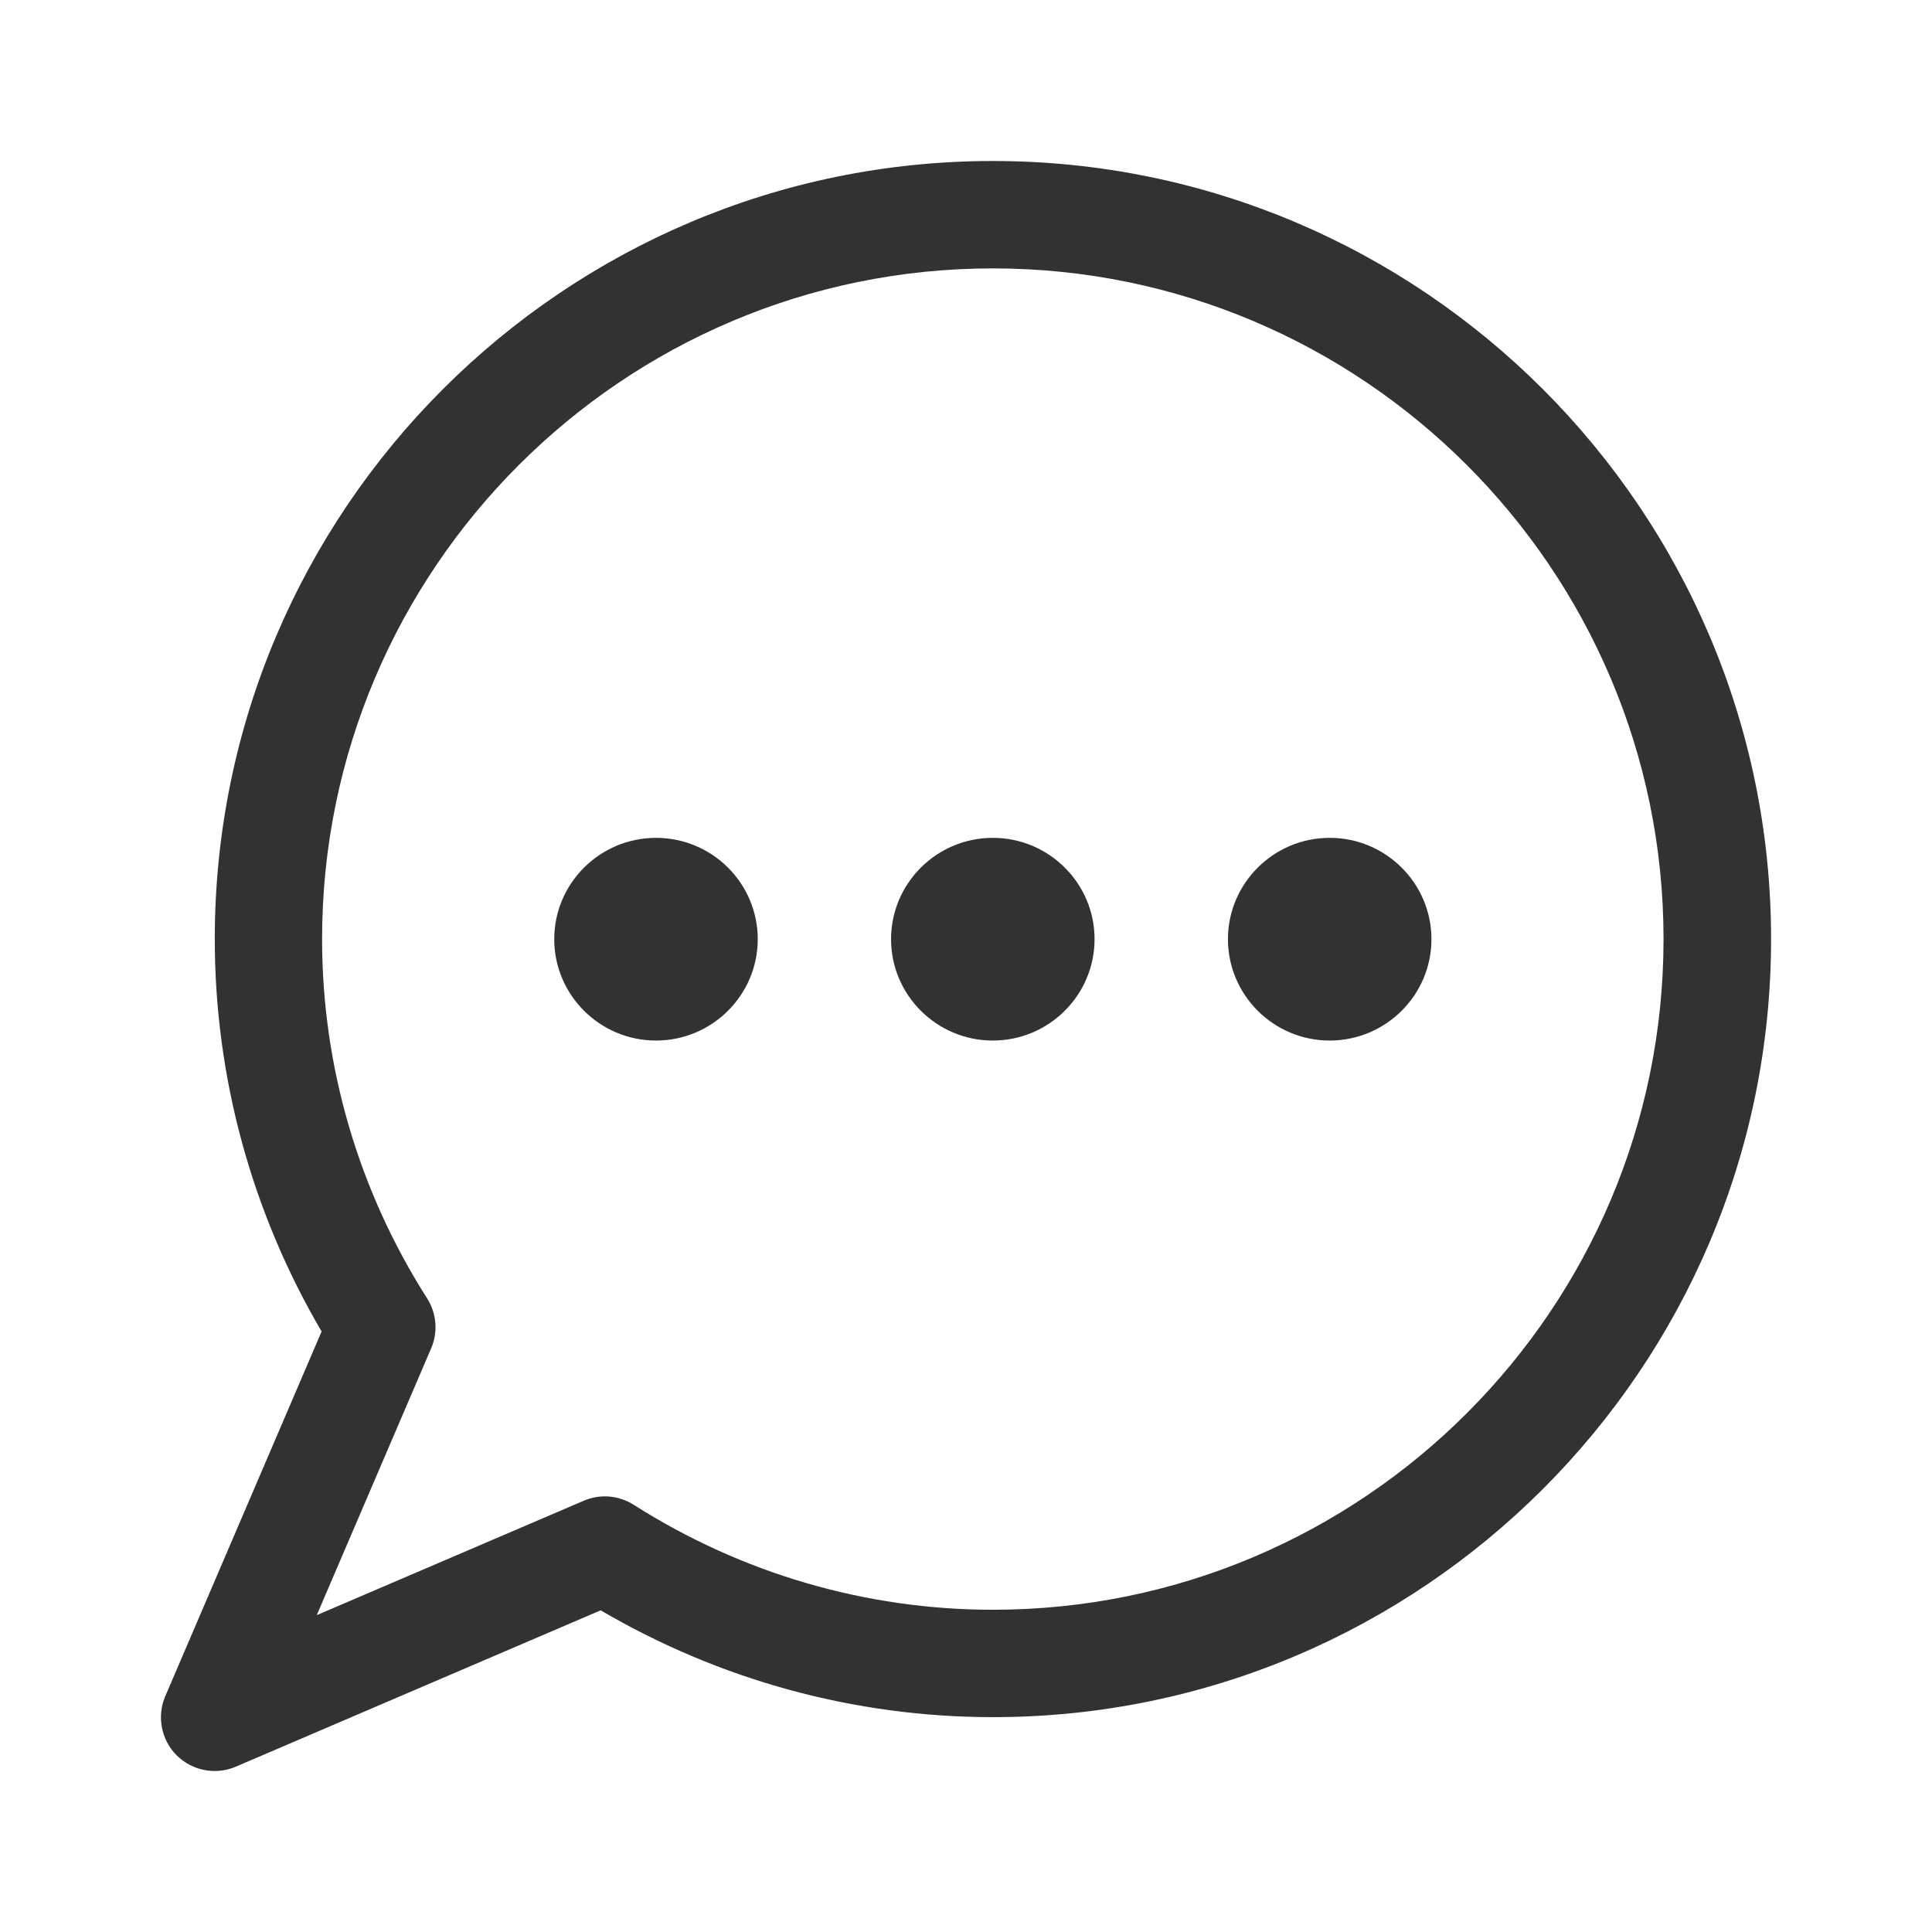
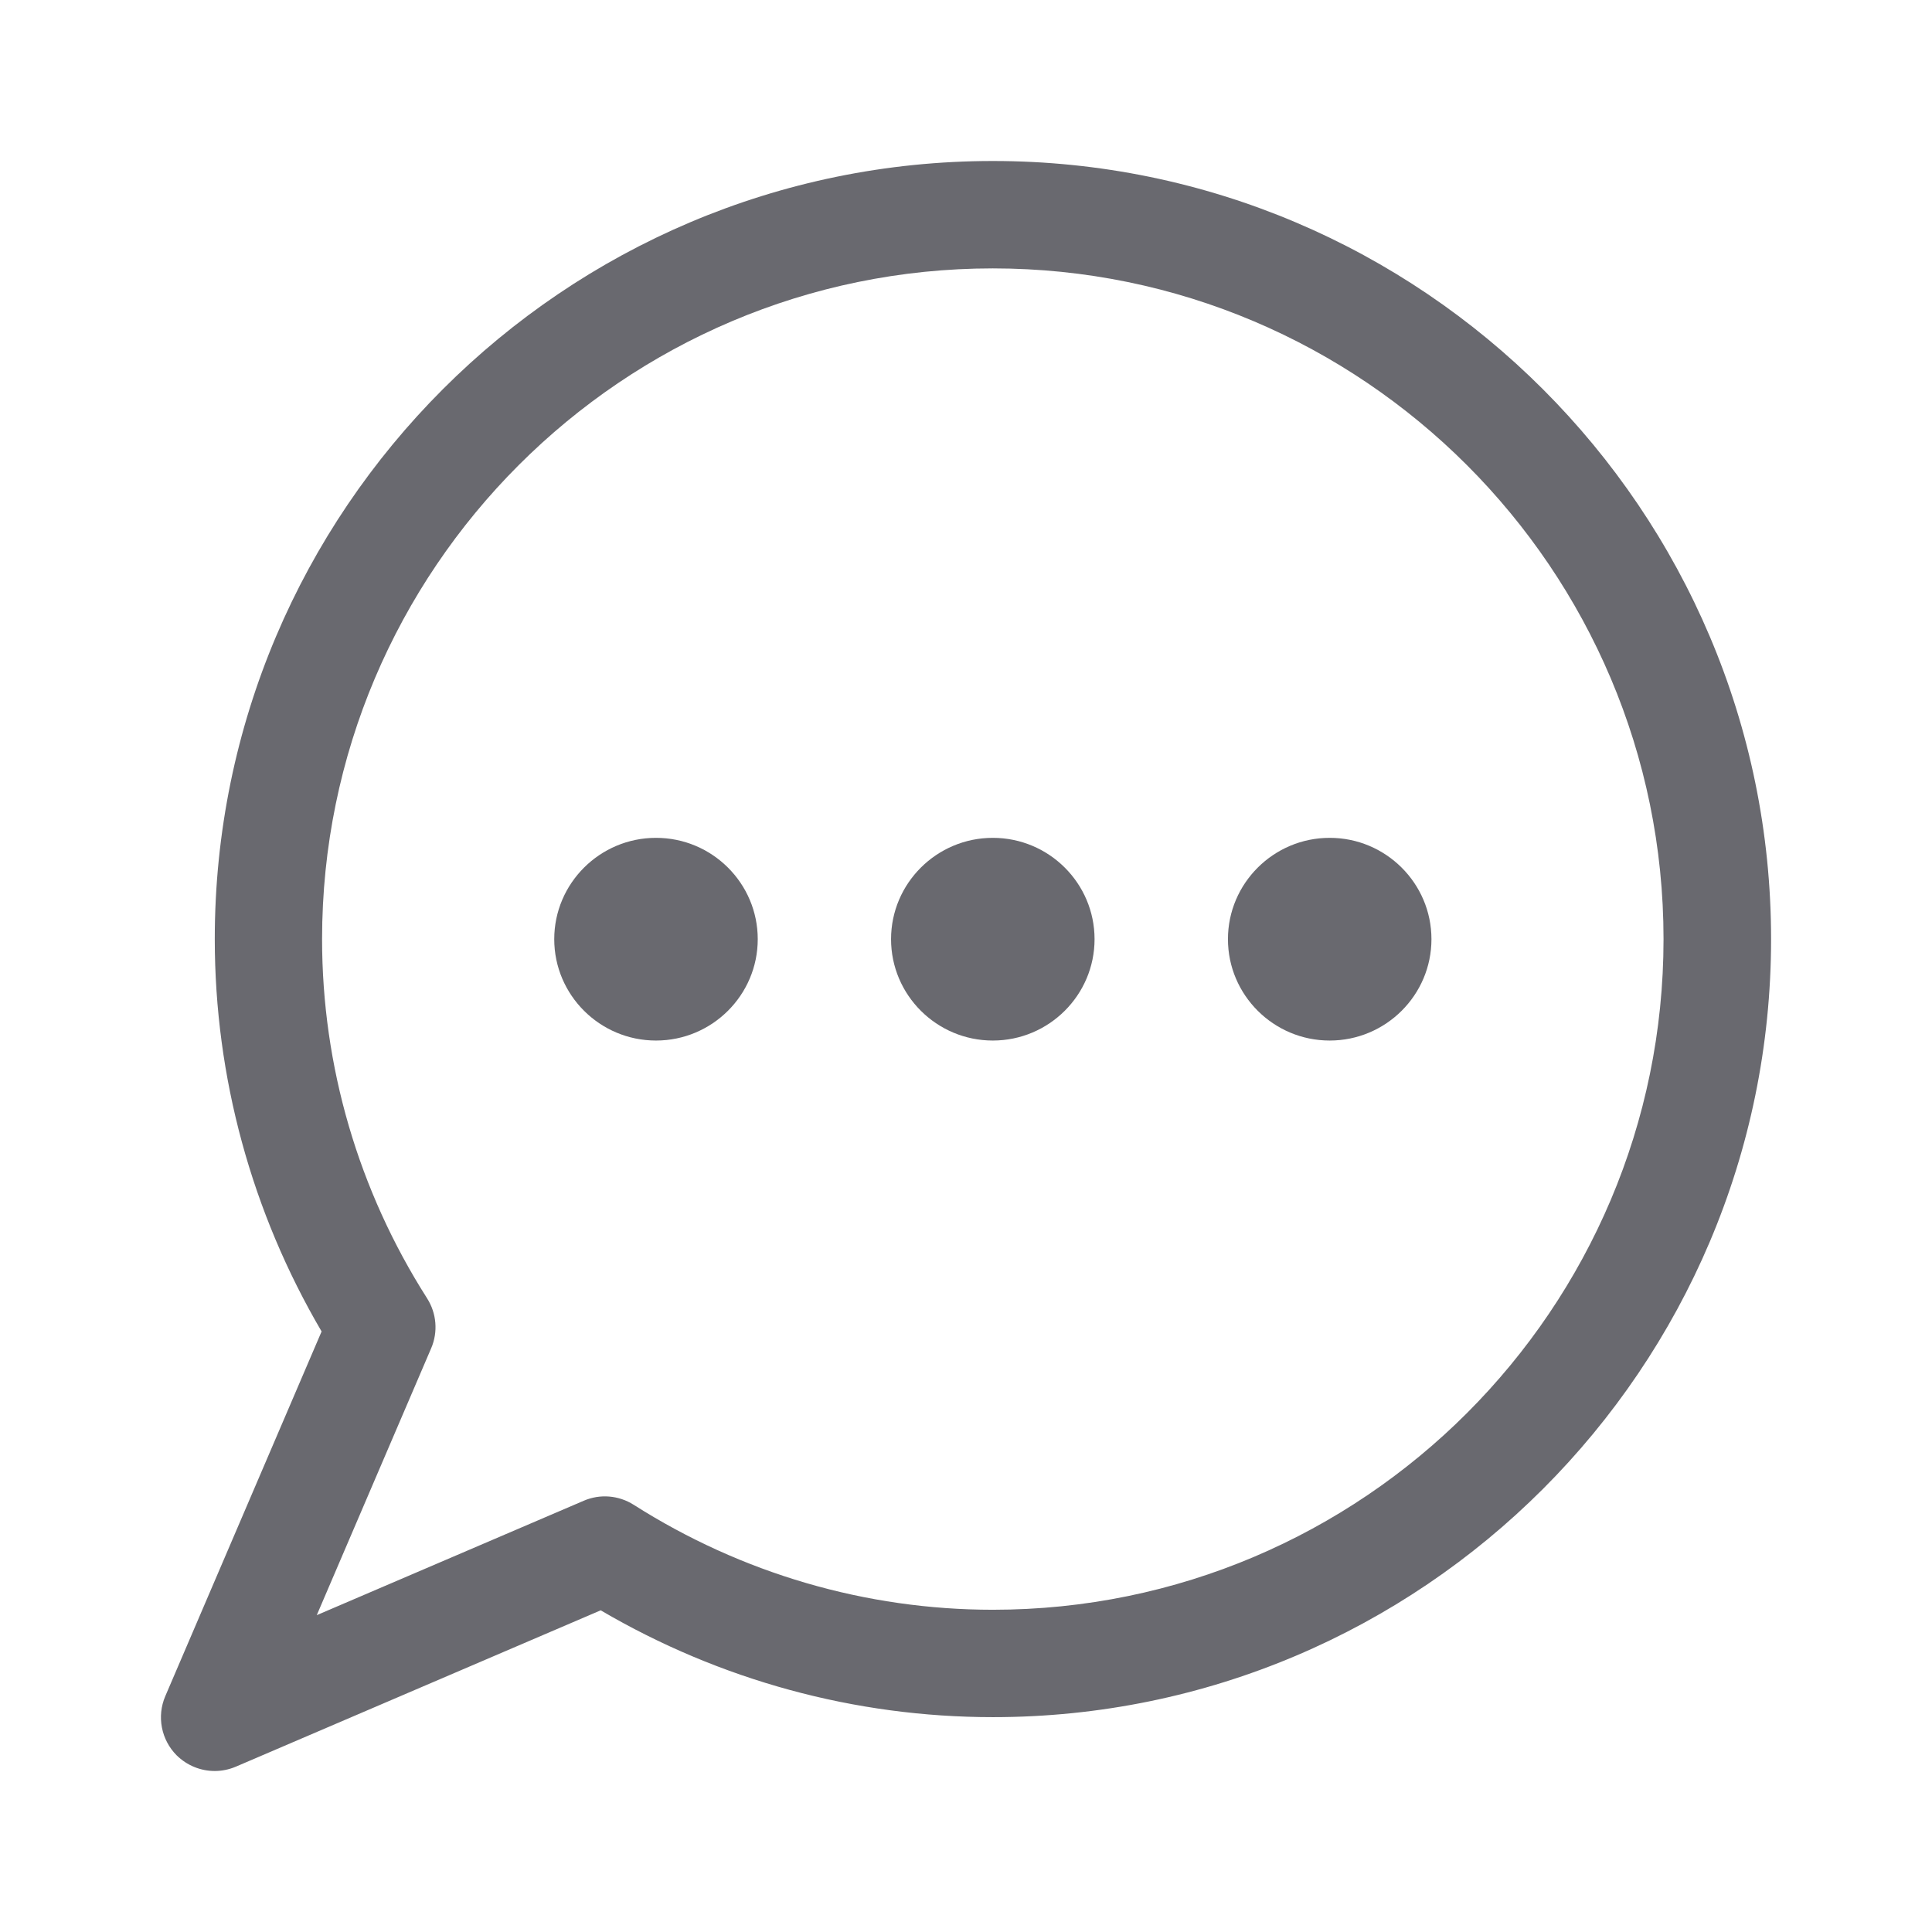
<svg xmlns="http://www.w3.org/2000/svg" version="1.1" id="Layer_1" x="0px" y="0px" viewBox="0 0 24 24" style="enable-background:new 0 0 24 24;" xml:space="preserve">
  <style type="text/css">
- 	.st0{fill:#323232;}
+ 	.st0{fill:#69696F;}
</style>
  <g>
    <path class="st0" d="M12.334,2c-5.33,0-9.666,4.336-9.666,9.665c0,1.715,0.458,3.393,1.327,4.875l-1.942,4.531   c-0.107,0.25-0.051,0.541,0.141,0.734C2.323,21.932,2.493,22,2.667,22c0.089,0,0.178-0.018,0.263-0.054l4.532-1.942   c1.482,0.869,3.159,1.327,4.873,1.327c5.33,0,9.666-4.336,9.666-9.665S17.664,2,12.334,2z M12.334,19.997   c-1.578,0-3.121-0.451-4.462-1.304c-0.186-0.118-0.418-0.138-0.621-0.05l-3.316,1.421l1.421-3.315   c0.087-0.202,0.068-0.434-0.05-0.62c-0.854-1.34-1.305-2.884-1.305-4.463c0-4.594,3.738-8.332,8.332-8.332   c4.595,0,8.332,3.738,8.332,8.332S16.929,19.997,12.334,19.997z" />
    <path class="st0" d="M8.149,10.408c-0.697,0-1.264,0.565-1.264,1.259s0.567,1.259,1.264,1.259s1.264-0.565,1.264-1.259   S8.847,10.408,8.149,10.408z" />
    <path class="st0" d="M12.333,10.408c-0.697,0-1.264,0.565-1.264,1.259s0.567,1.259,1.264,1.259c0.697,0,1.264-0.565,1.264-1.259   S13.031,10.408,12.333,10.408z" />
    <path class="st0" d="M16.518,10.408c-0.697,0-1.264,0.565-1.264,1.259s0.567,1.259,1.264,1.259c0.697,0,1.264-0.565,1.264-1.259   S17.215,10.408,16.518,10.408z" />
  </g>
</svg>
